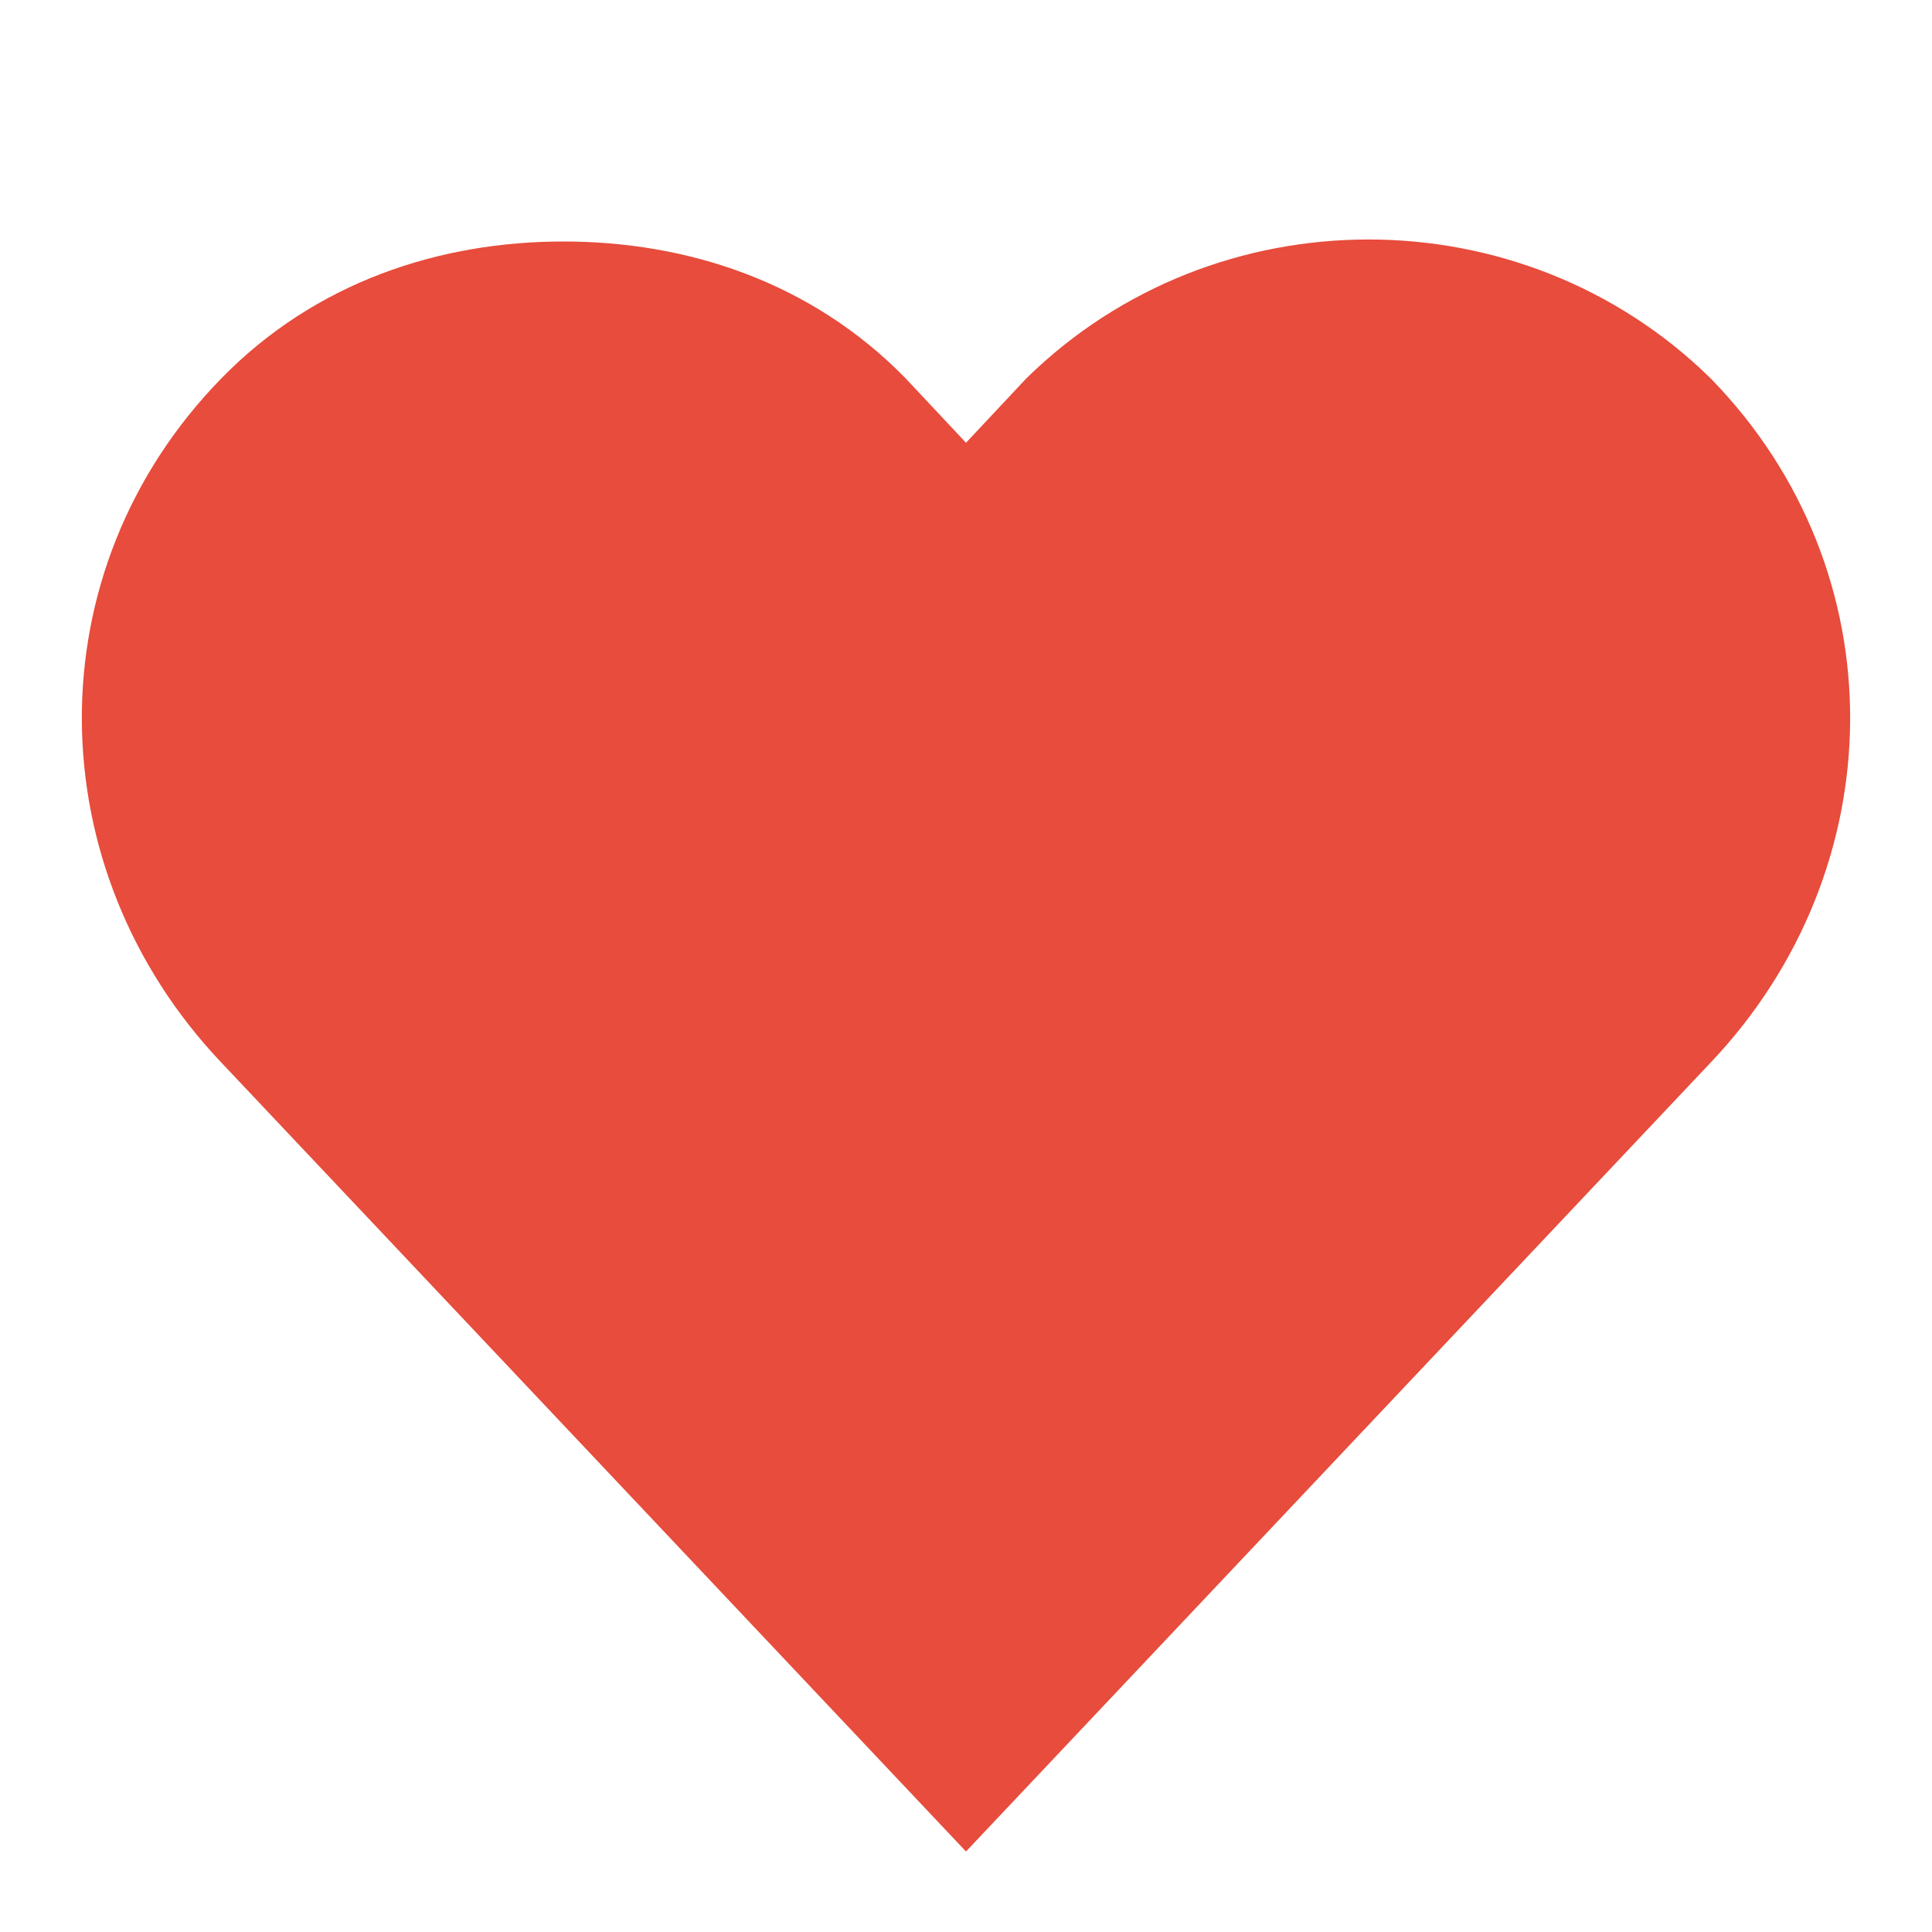
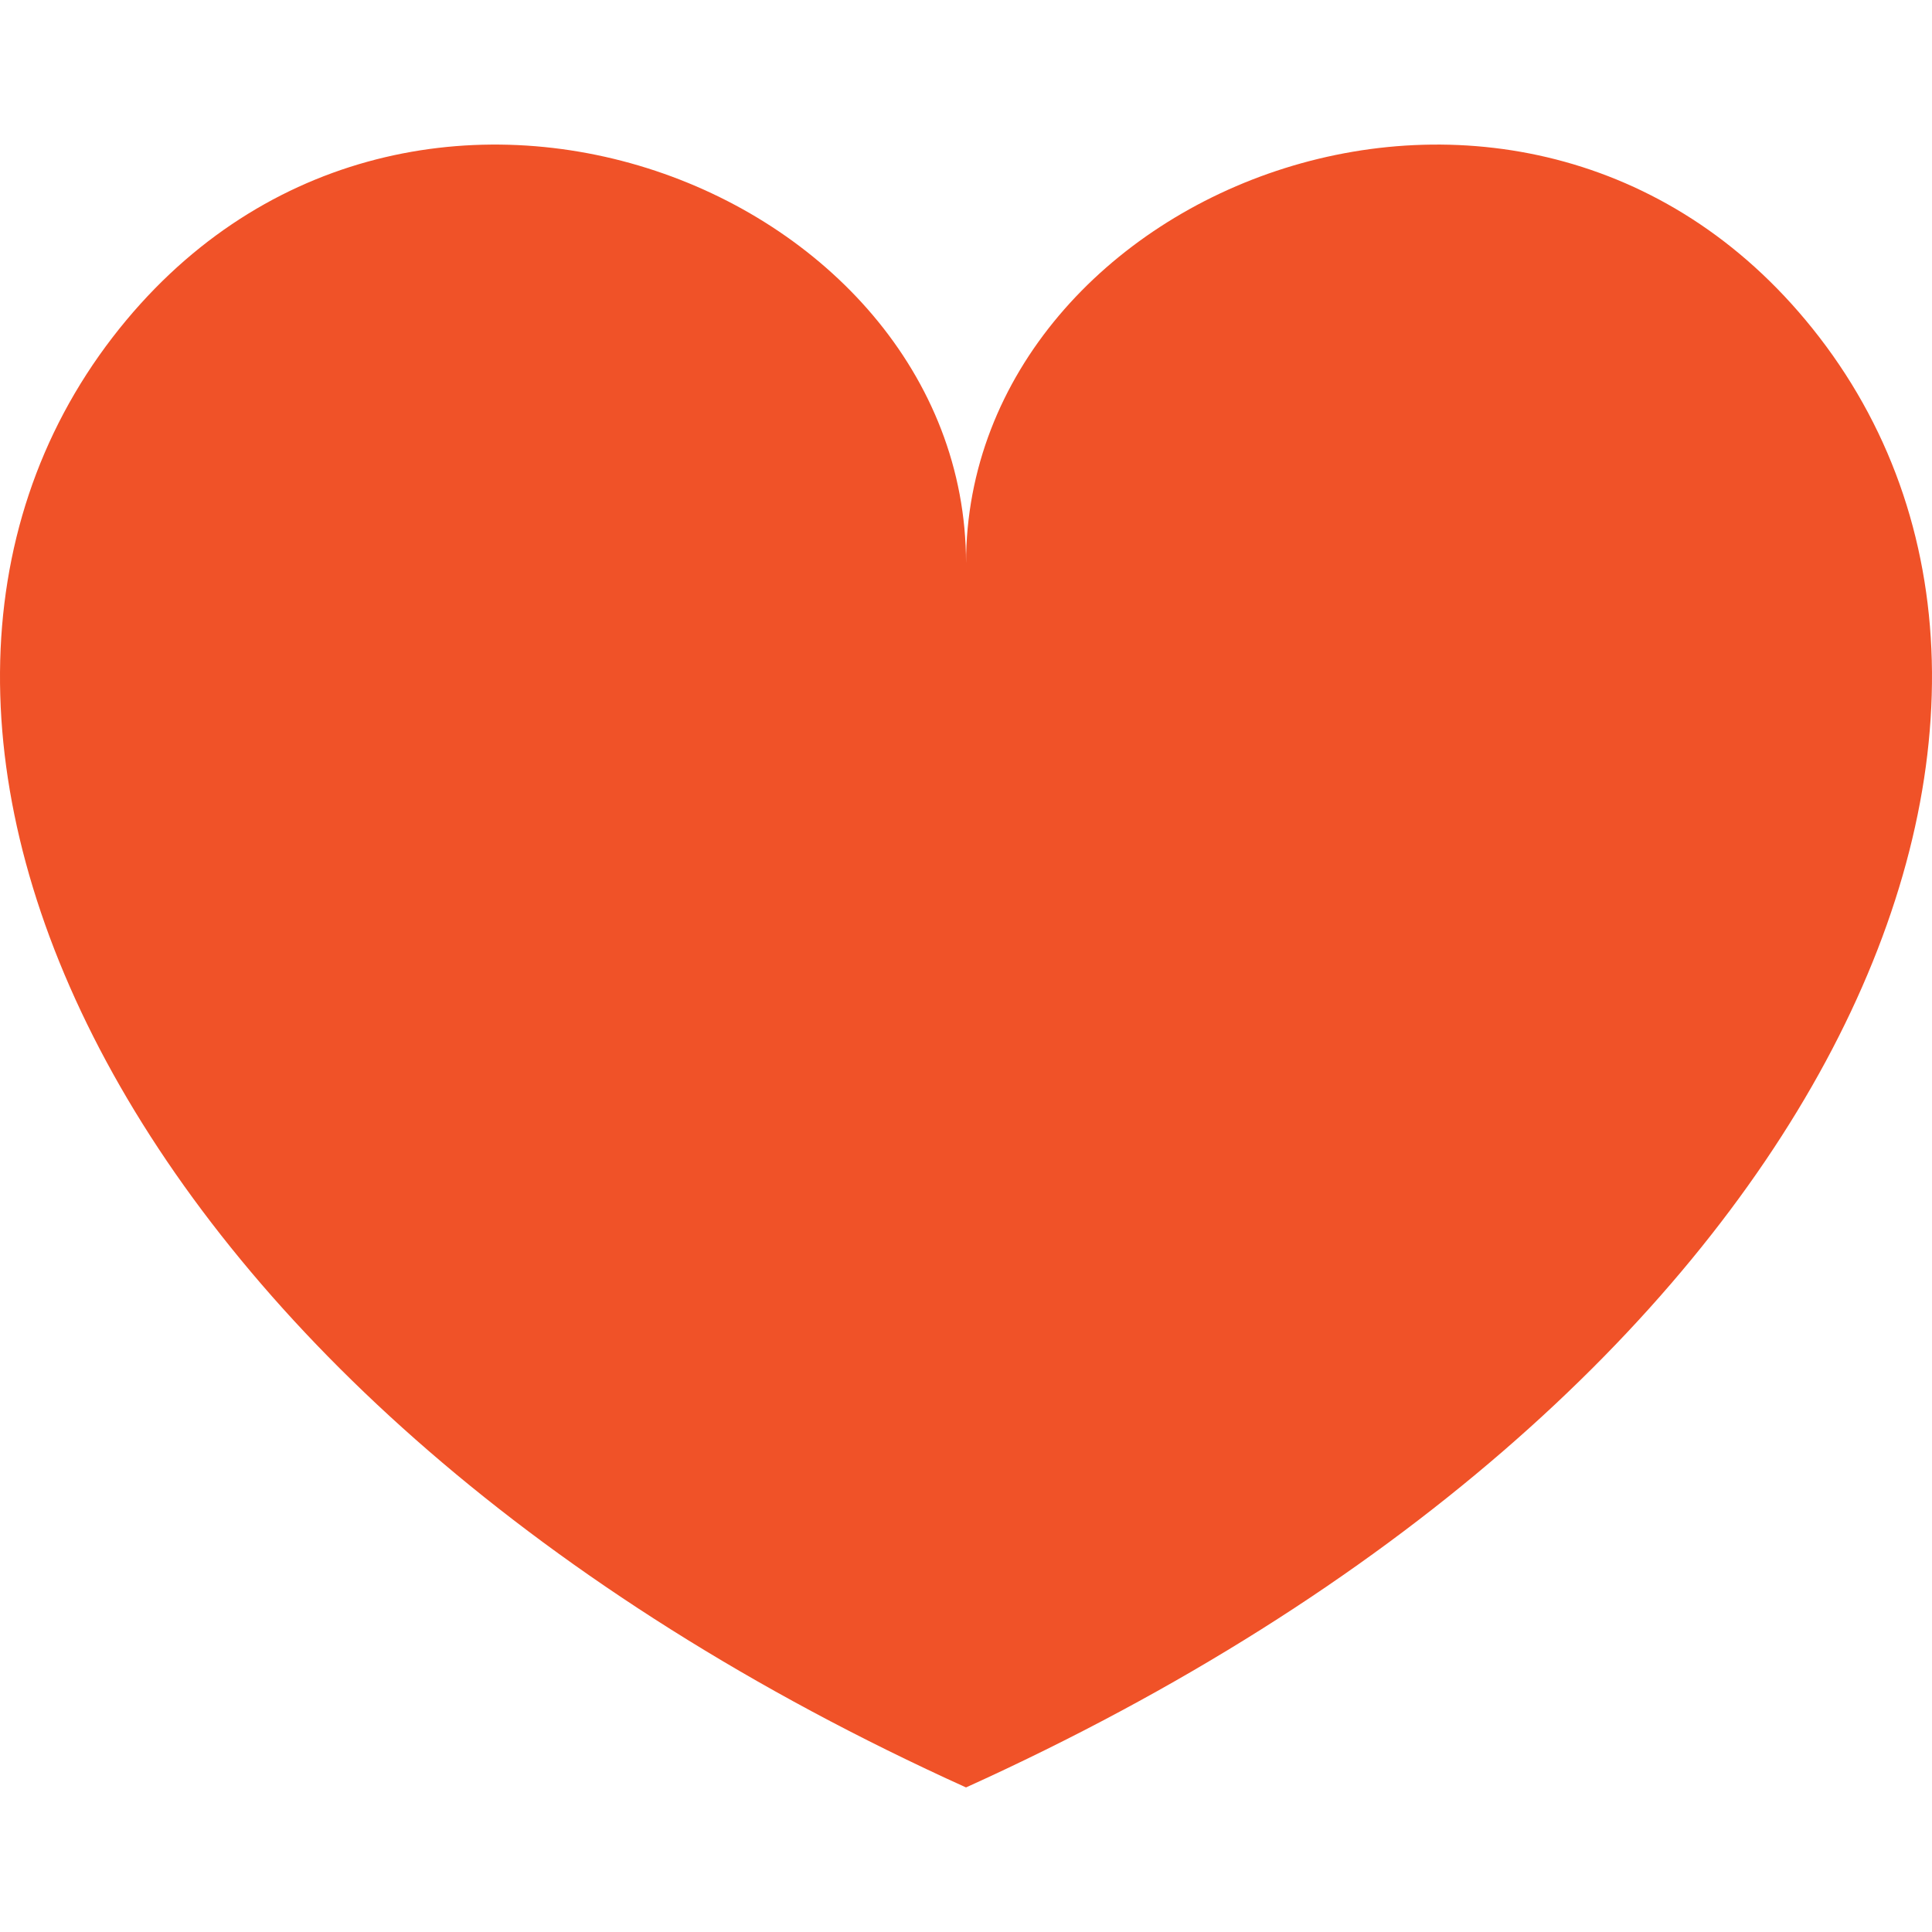
- <svg xmlns="http://www.w3.org/2000/svg" height="24" width="24" version="1.1">
-   <g transform="translate(0 -1028.4)">
-     <path d="m7 1031.4c-1.536 0-3.078 0.5-4.25 1.7-2.343 2.4-2.279 6.1 0 8.5l9.25 9.8 9.25-9.8c2.279-2.4 2.343-6.1 0-8.5-2.343-2.3-6.157-2.3-8.5 0l-0.75 0.8-0.75-0.8c-1.172-1.2-2.715-1.7-4.25-1.7z" fill="#e74c3c" />
-   </g>
+ <svg xmlns="http://www.w3.org/2000/svg" version="1.1" id="Layer_1" x="0px" y="0px" viewBox="0 0 426.668 426.668" style="enable-background:new 0 0 426.668 426.668;" xml:space="preserve">
+   <path style="fill:#F05228;" d="M401.788,74.476c-63.492-82.432-188.446-33.792-188.446,49.92  c0-83.712-124.962-132.356-188.463-49.92c-65.63,85.222-0.943,234.509,188.459,320.265  C402.731,308.985,467.418,159.698,401.788,74.476z" />
+   <g>
+ </g>
+   <g>
+ </g>
+   <g>
+ </g>
+   <g>
+ </g>
+   <g>
+ </g>
+   <g>
+ </g>
+   <g>
+ </g>
+   <g>
+ </g>
+   <g>
+ </g>
+   <g>
+ </g>
+   <g>
+ </g>
+   <g>
+ </g>
+   <g>
+ </g>
+   <g>
+ </g>
+   <g>
+ </g>
</svg>
